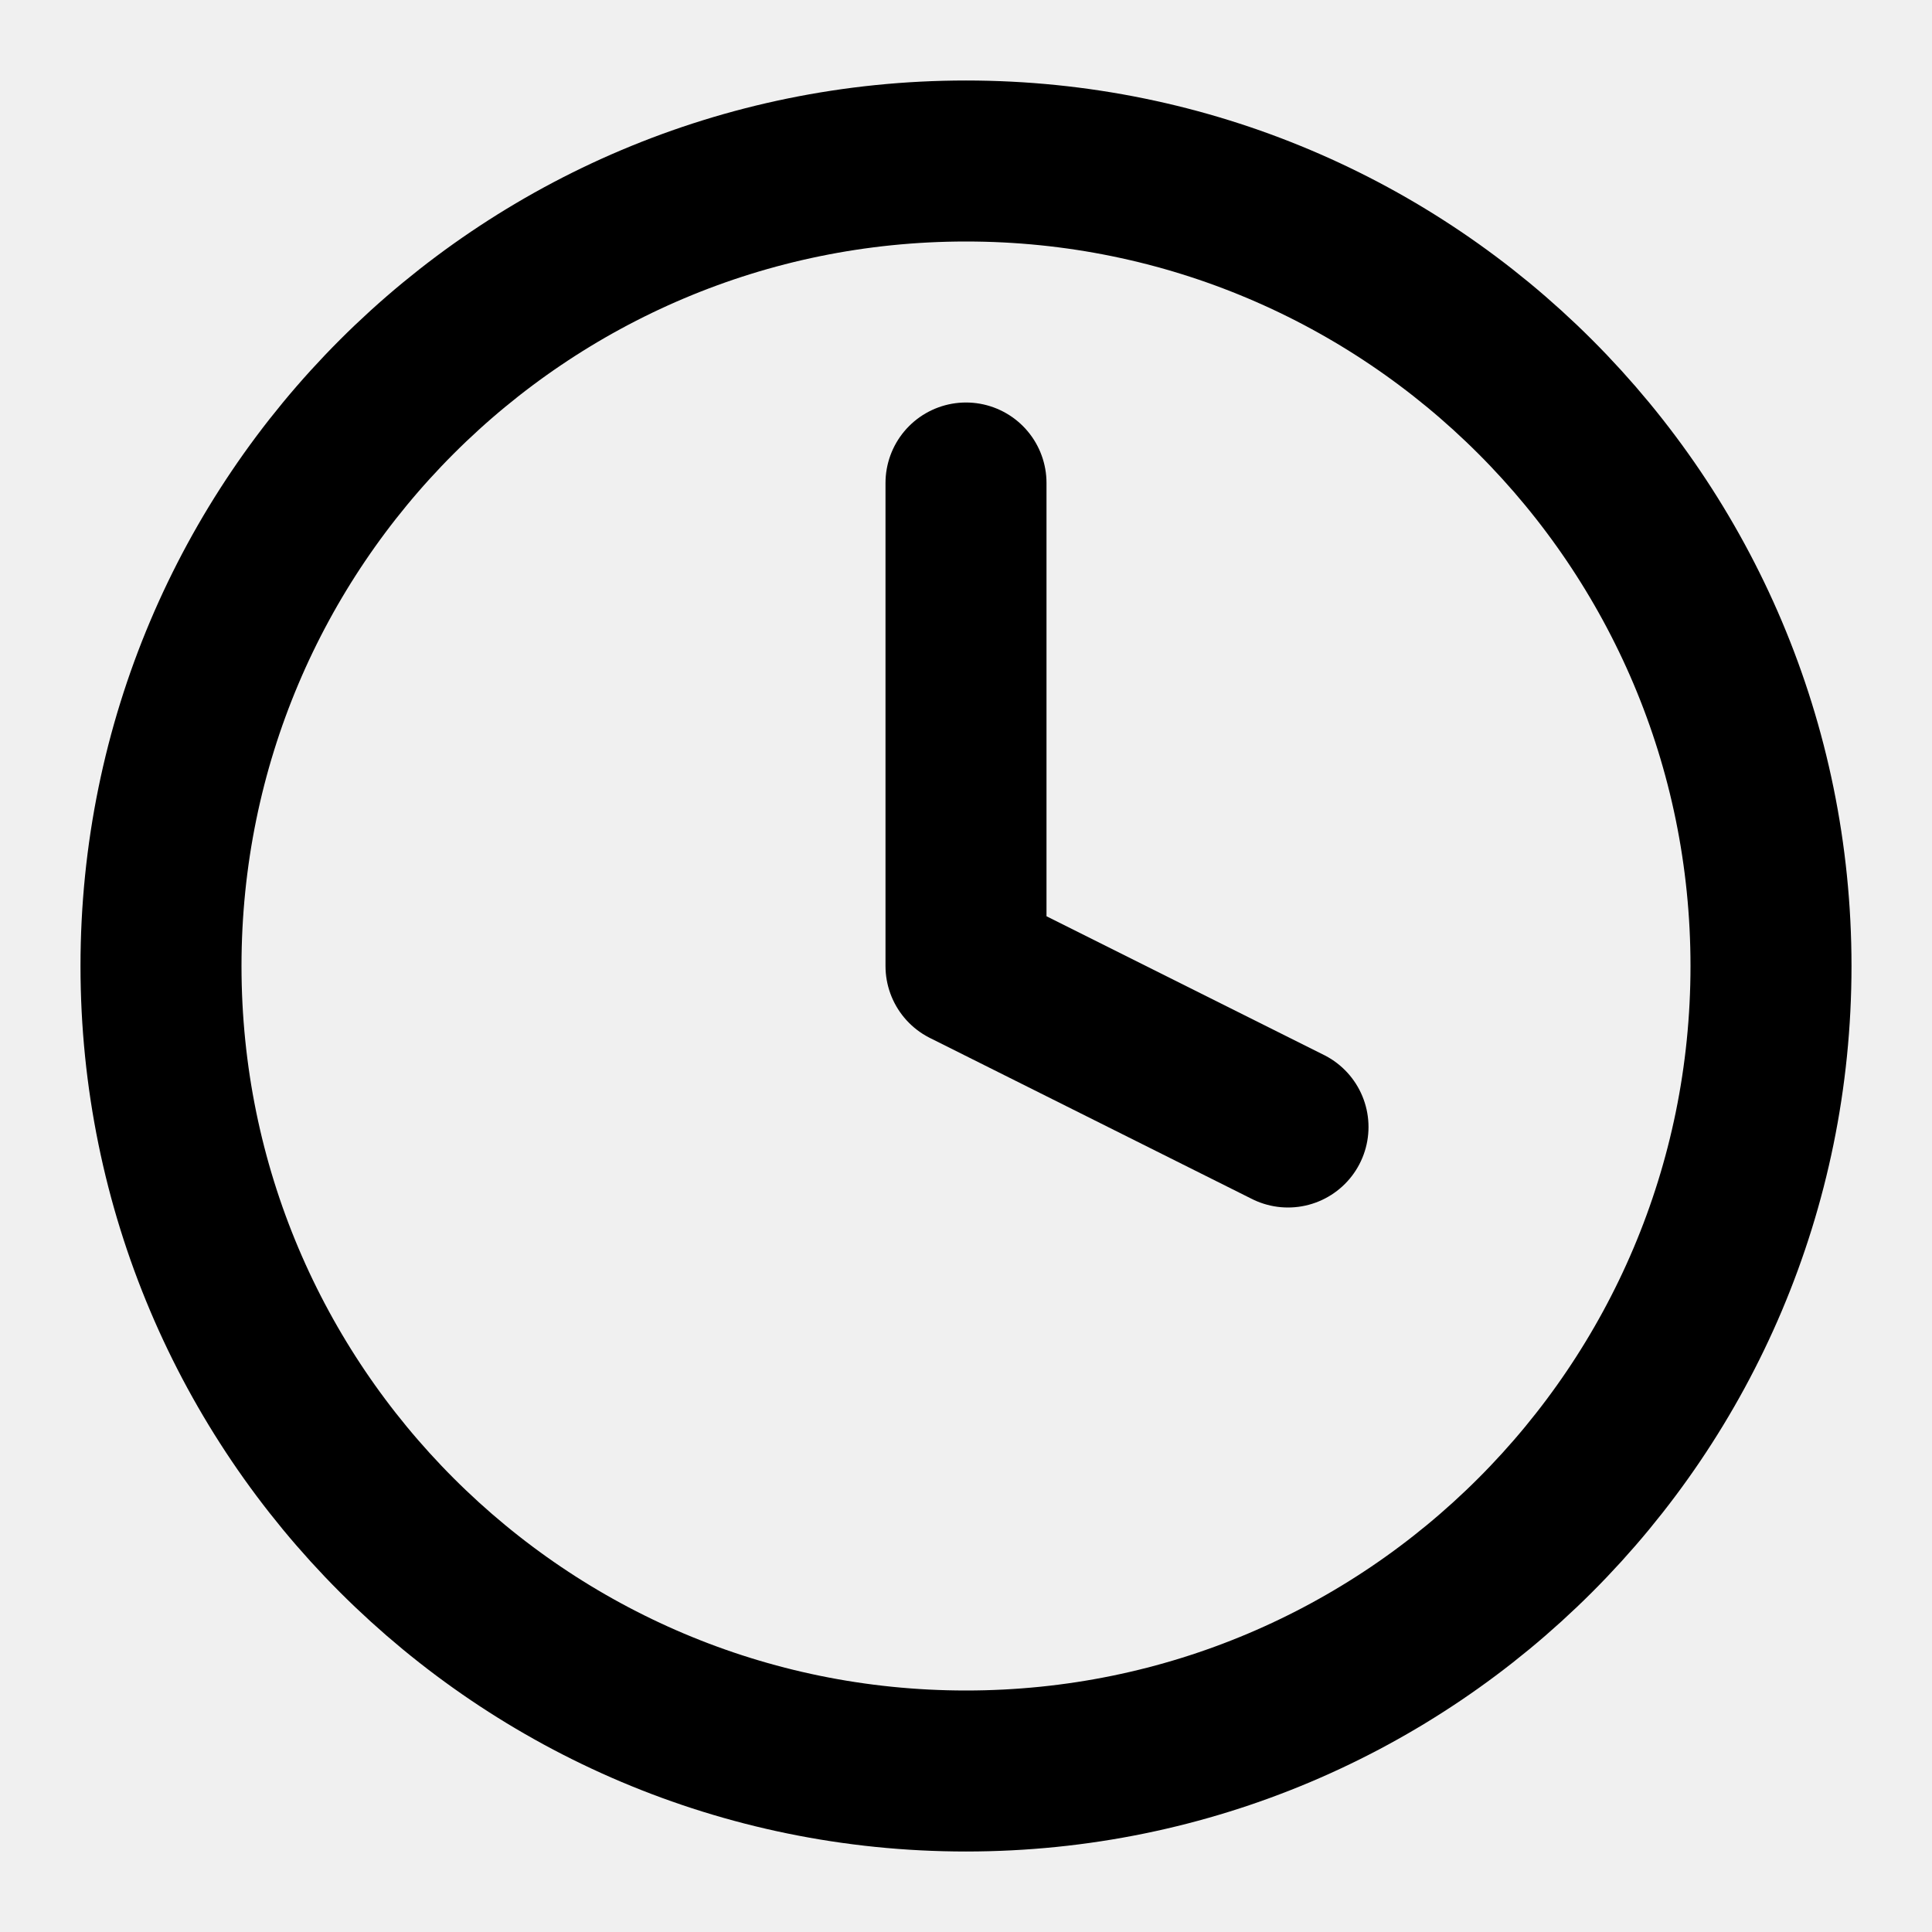
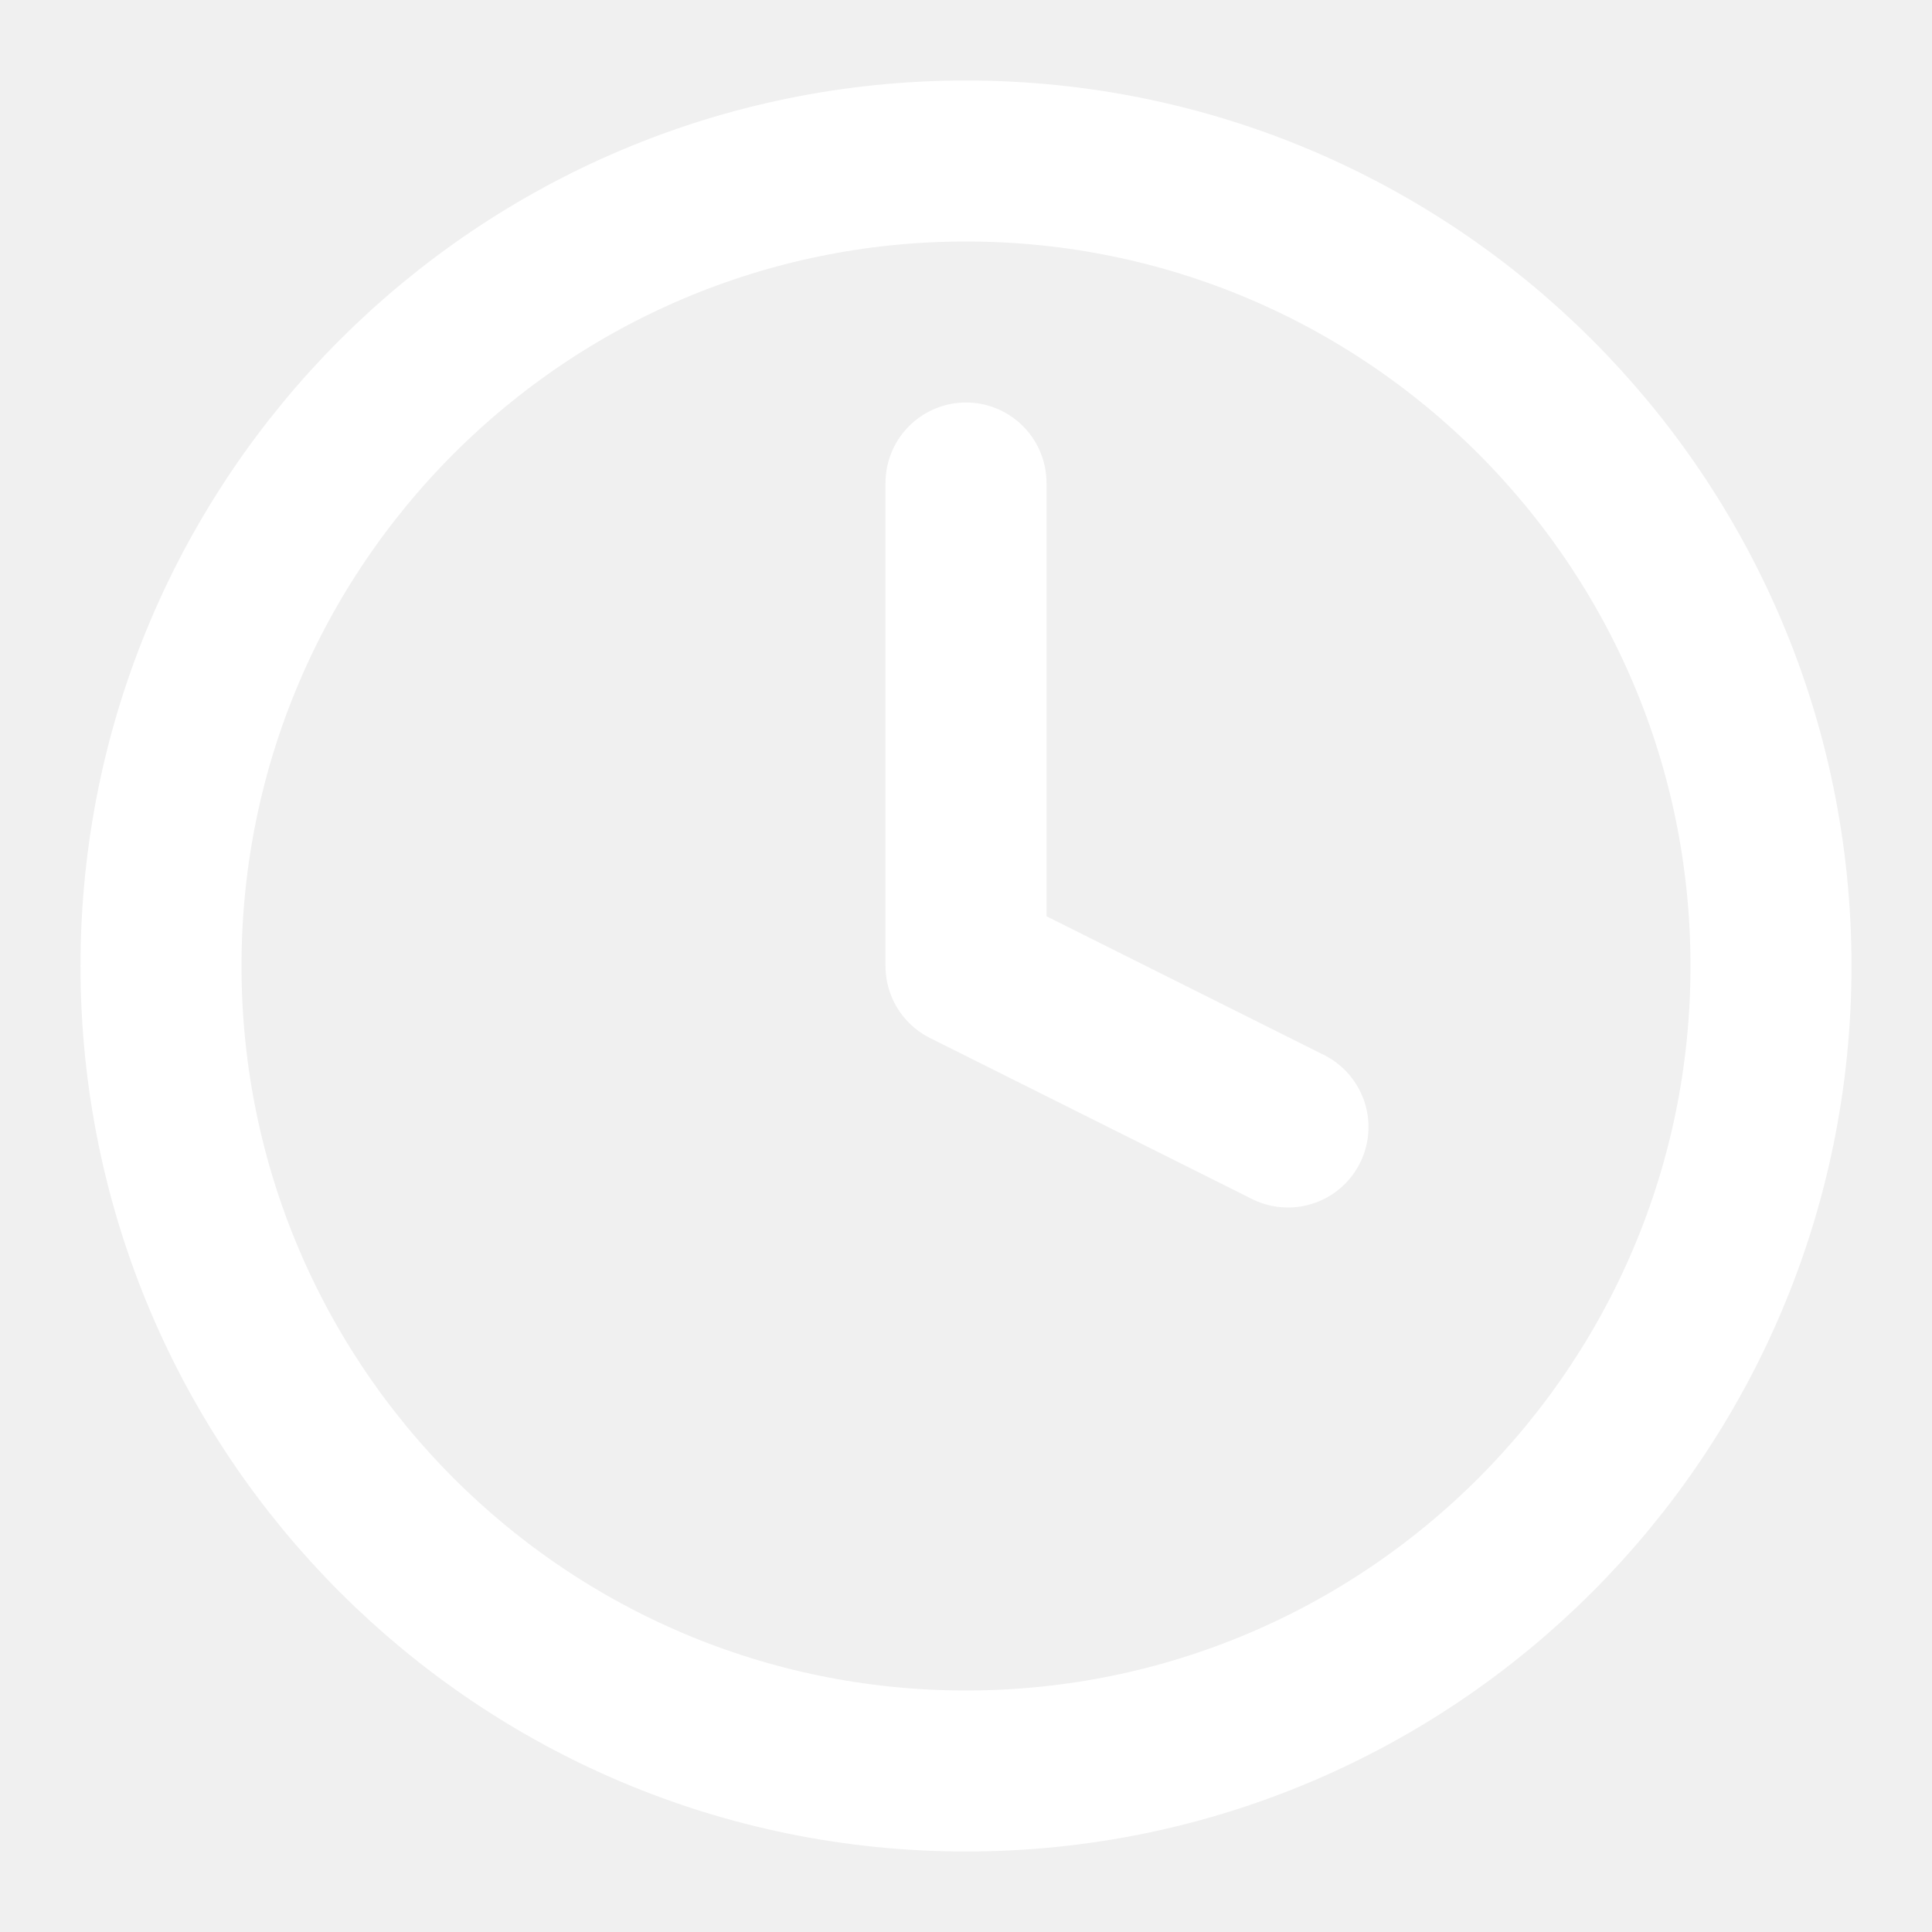
- <svg xmlns="http://www.w3.org/2000/svg" width="24" height="24" viewBox="0 0 24 24" fill="none" stroke="currentColor" stroke-width="2" stroke-linecap="round" stroke-linejoin="round" class="lucide lucide-clock-icon lucide-clock">
+ <svg xmlns="http://www.w3.org/2000/svg" width="24" height="24" viewBox="0 0 24 24" fill="none" stroke="#FFFFFF" stroke-width="2" stroke-linecap="round" stroke-linejoin="round" class="lucide lucide-clock-icon lucide-clock">
  <circle cx="12" cy="12" r="10" />
  <path d="M12 6v6l4 2" />
</svg>
